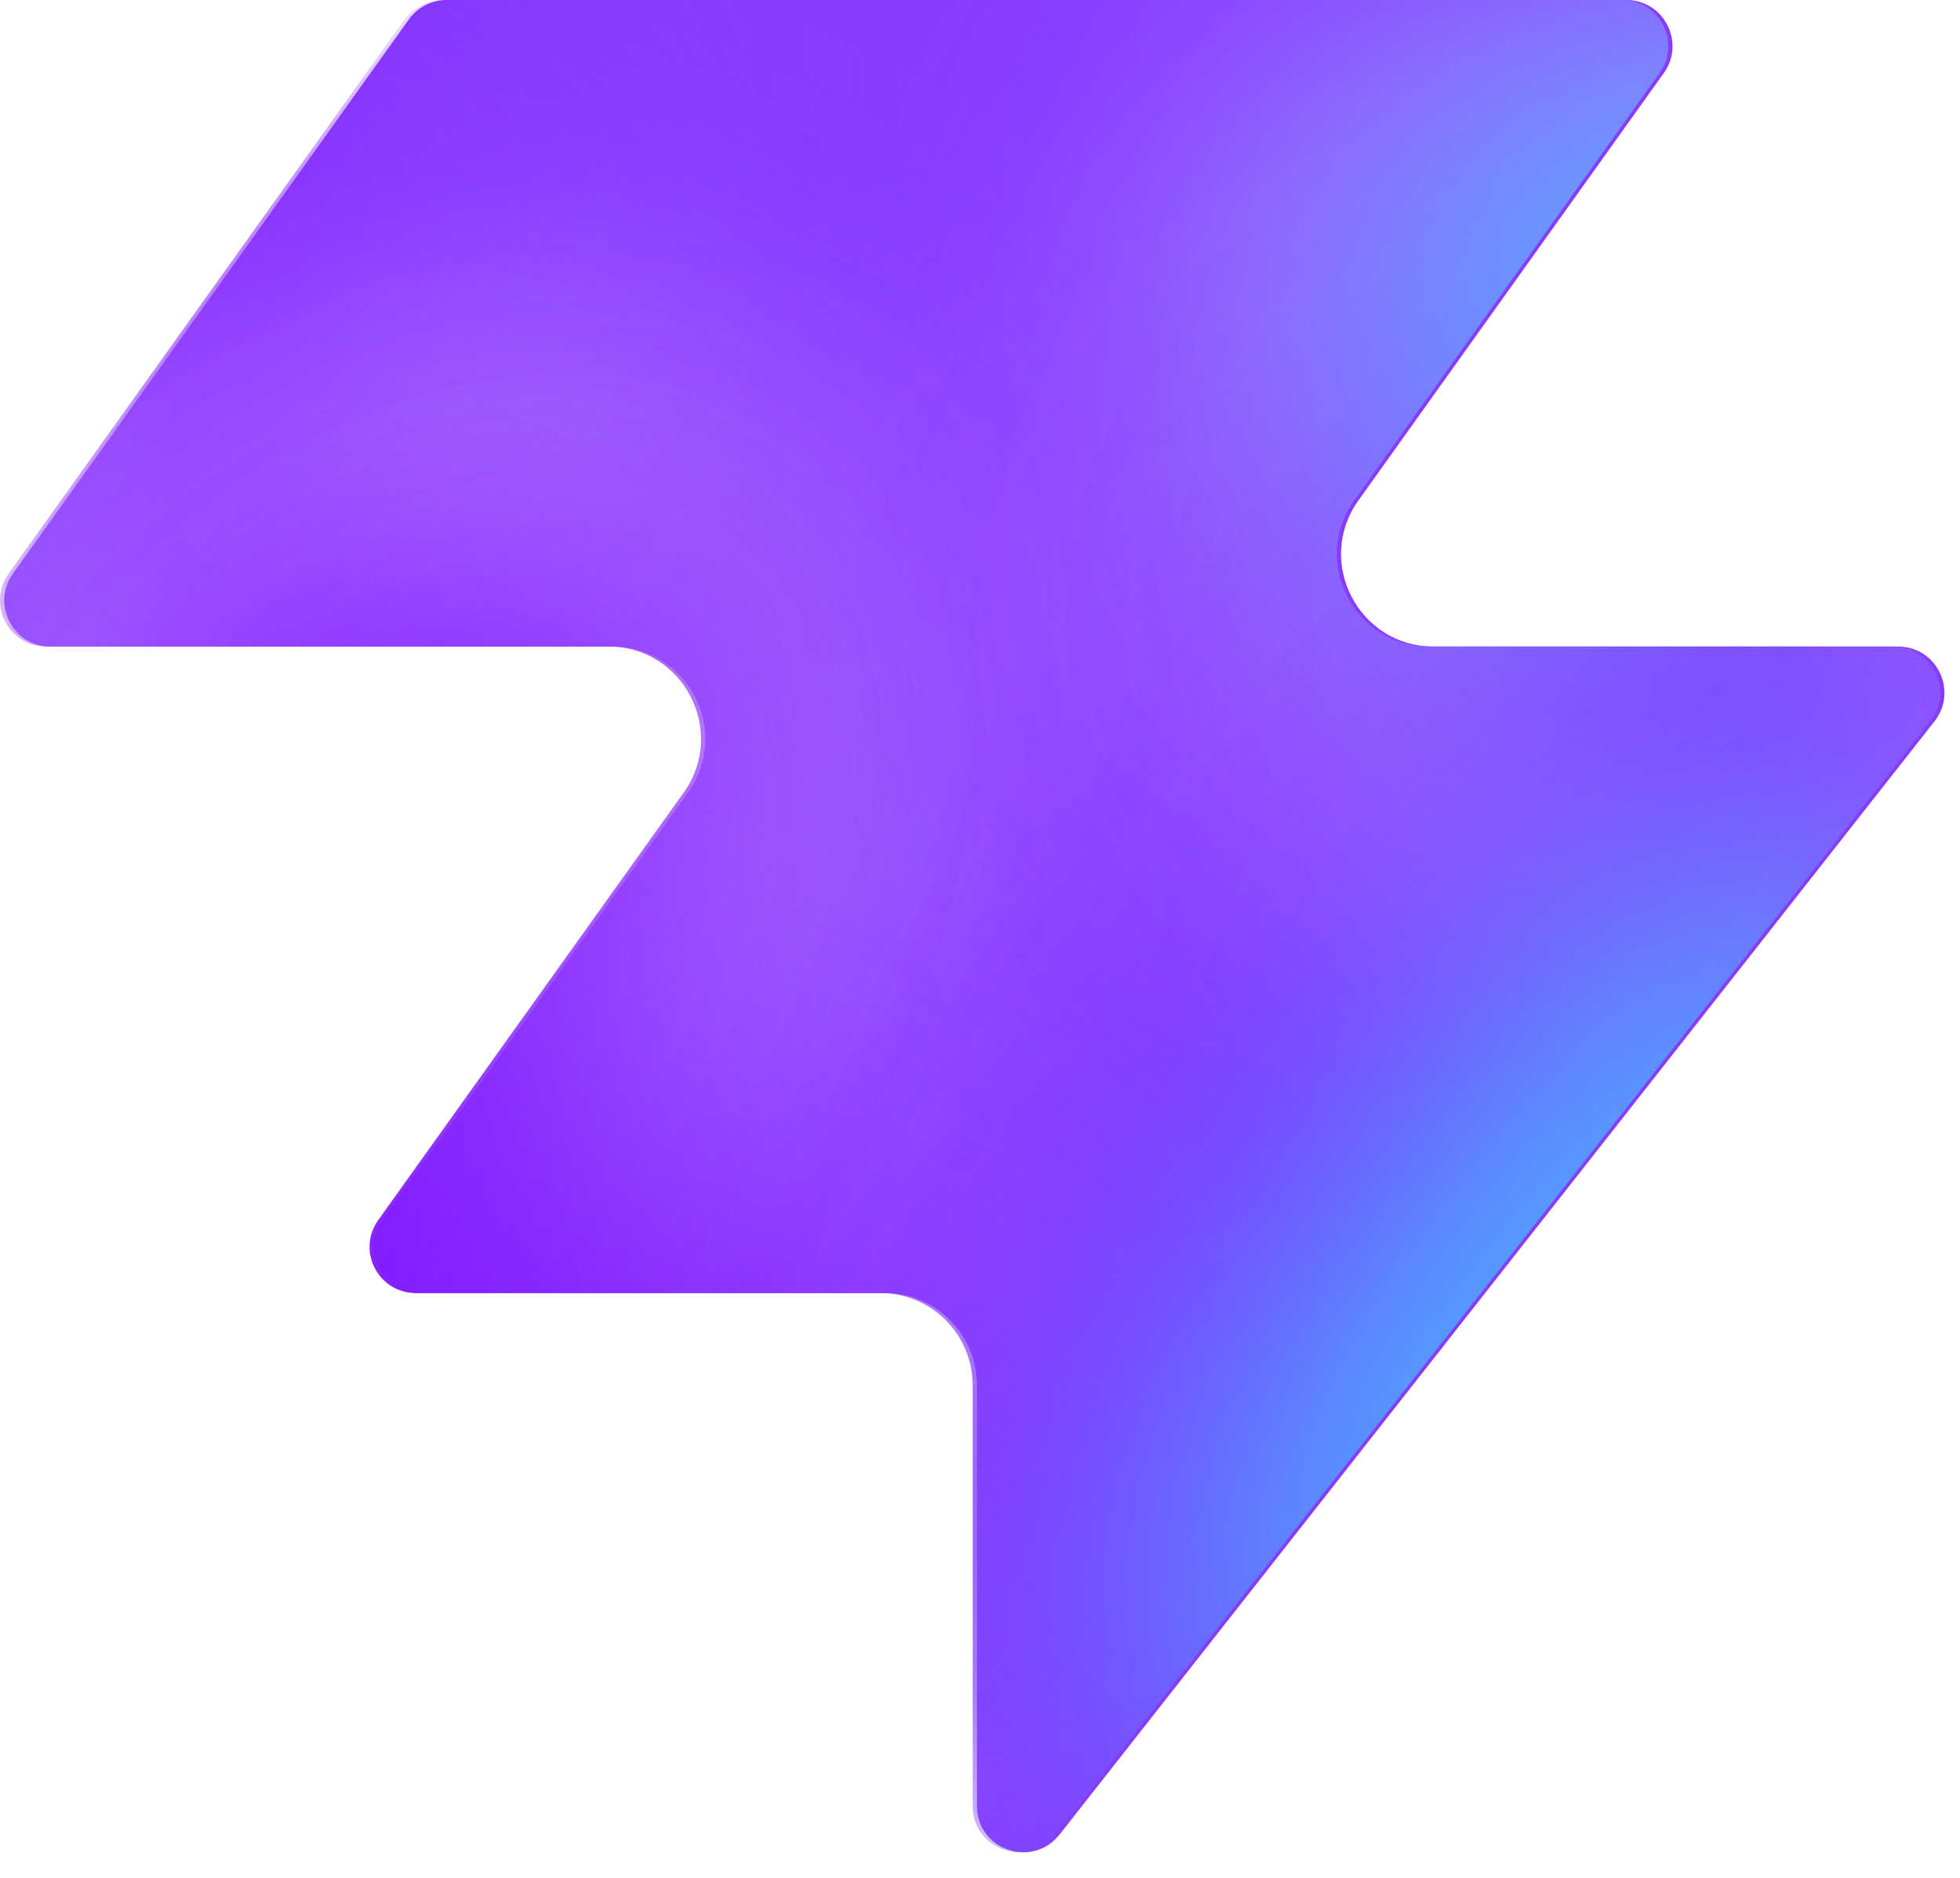
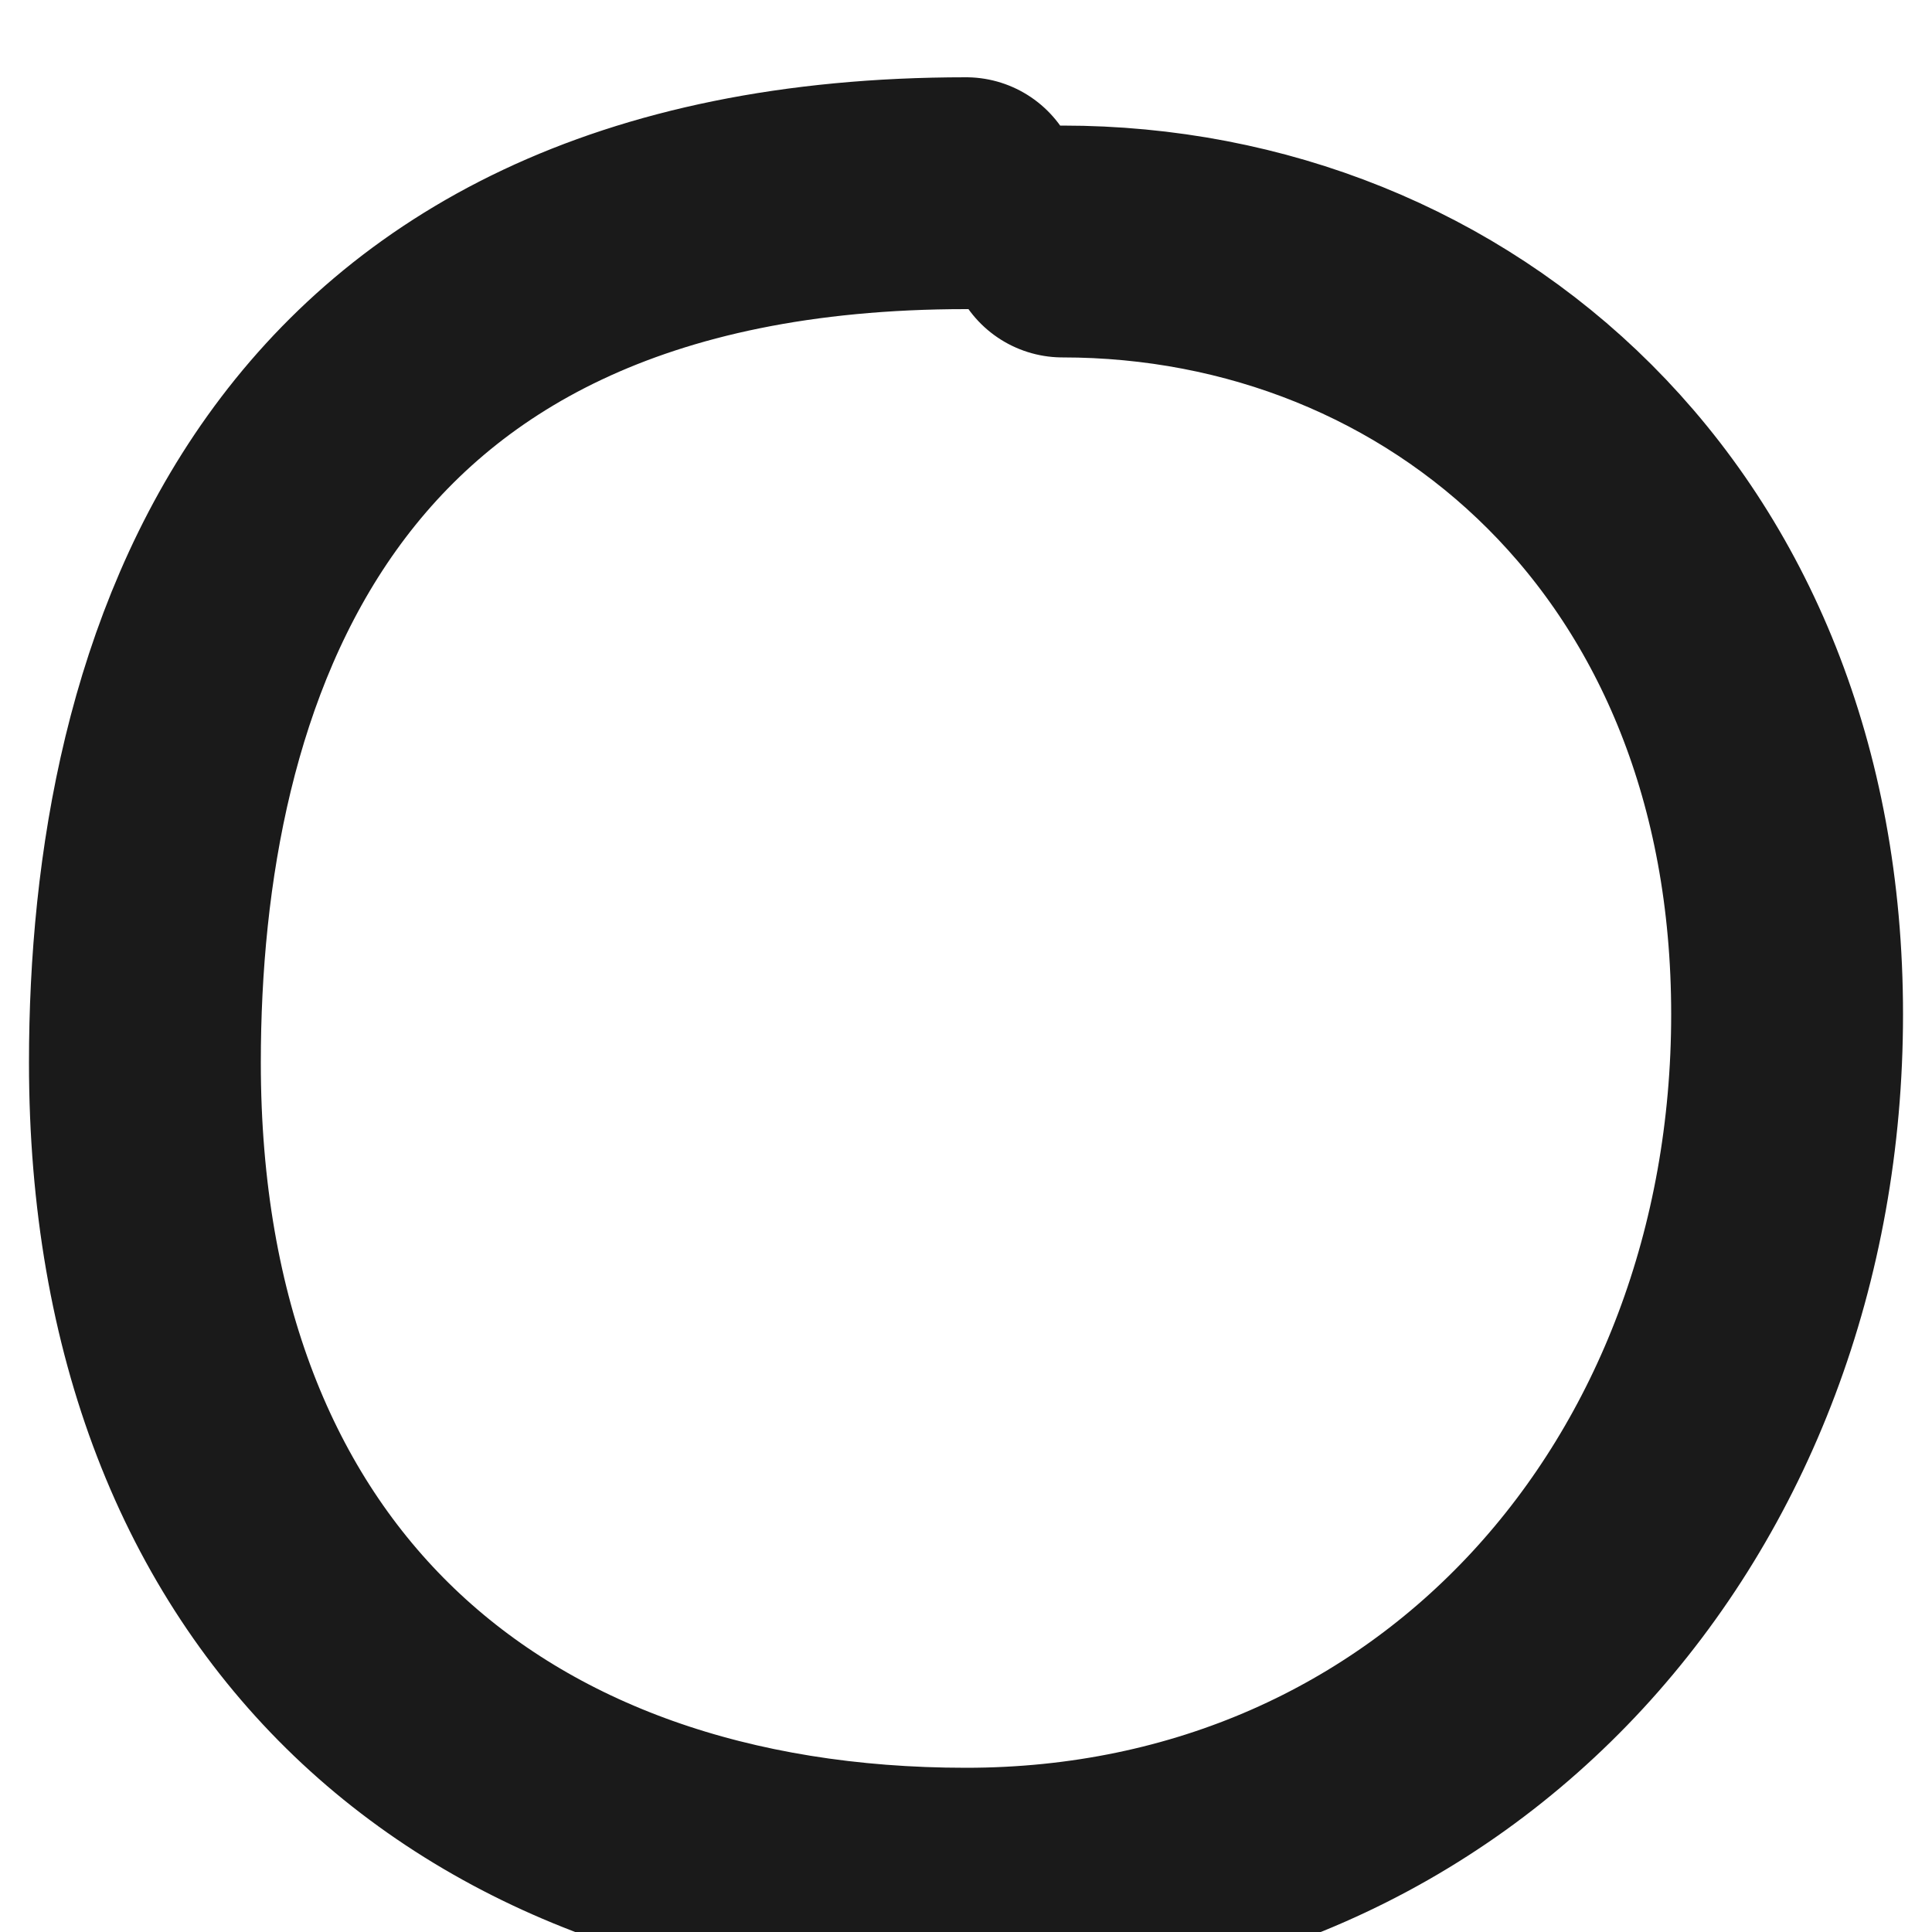
- <svg xmlns="http://www.w3.org/2000/svg" width="48" height="46" fill="none" viewBox="0 0 48 46">
-   <path fill="#863bff" d="M25.946 44.938c-.664.845-2.021.375-2.021-.698V33.937a2.26 2.26 0 0 0-2.262-2.262H10.287c-.92 0-1.456-1.04-.92-1.788l7.48-10.471c1.07-1.497 0-3.578-1.842-3.578H1.237c-.92 0-1.456-1.04-.92-1.788L10.013.474c.214-.297.556-.474.92-.474h28.894c.92 0 1.456 1.04.92 1.788l-7.48 10.471c-1.07 1.498 0 3.579 1.842 3.579h11.377c.943 0 1.473 1.088.89 1.83L25.947 44.94z" style="fill:#863bff;fill:color(display-p3 .525 .23 1);fill-opacity:1" />
-   <mask id="a" width="48" height="46" x="0" y="0" maskUnits="userSpaceOnUse" style="mask-type:alpha">
-     <path fill="#000" d="M25.842 44.938c-.664.844-2.021.375-2.021-.698V33.937a2.26 2.26 0 0 0-2.262-2.262H10.183c-.92 0-1.456-1.04-.92-1.788l7.48-10.471c1.07-1.498 0-3.579-1.842-3.579H1.133c-.92 0-1.456-1.04-.92-1.787L9.91.473c.214-.297.556-.474.92-.474h28.894c.92 0 1.456 1.04.92 1.788l-7.48 10.471c-1.07 1.498 0 3.578 1.842 3.578h11.377c.943 0 1.473 1.088.89 1.832L25.843 44.94z" style="fill:#000;fill-opacity:1" />
-   </mask>
-   <g mask="url(#a)">
-     <g filter="url(#b)">
-       <ellipse cx="5.508" cy="14.704" fill="#ede6ff" rx="5.508" ry="14.704" style="fill:#ede6ff;fill:color(display-p3 .927 .903 1);fill-opacity:1" transform="matrix(.00324 1 1 -.00324 -4.47 31.516)" />
-     </g>
-     <g filter="url(#c)">
-       <ellipse cx="10.399" cy="29.851" fill="#ede6ff" rx="10.399" ry="29.851" style="fill:#ede6ff;fill:color(display-p3 .927 .903 1);fill-opacity:1" transform="matrix(.00324 1 1 -.00324 -39.328 7.883)" />
-     </g>
-     <g filter="url(#d)">
-       <ellipse cx="5.508" cy="30.487" fill="#7e14ff" rx="5.508" ry="30.487" style="fill:#7e14ff;fill:color(display-p3 .492 .077 1);fill-opacity:1" transform="rotate(89.814 -25.913 -14.639)scale(1 -1)" />
-     </g>
-     <g filter="url(#e)">
-       <ellipse cx="5.508" cy="30.599" fill="#7e14ff" rx="5.508" ry="30.599" style="fill:#7e14ff;fill:color(display-p3 .492 .077 1);fill-opacity:1" transform="rotate(89.814 -32.644 -3.334)scale(1 -1)" />
-     </g>
-     <g filter="url(#f)">
-       <ellipse cx="5.508" cy="30.599" fill="#7e14ff" rx="5.508" ry="30.599" style="fill:#7e14ff;fill:color(display-p3 .492 .077 1);fill-opacity:1" transform="matrix(.00324 1 1 -.00324 -34.34 30.47)" />
-     </g>
-     <g filter="url(#g)">
-       <ellipse cx="14.072" cy="22.078" fill="#ede6ff" rx="14.072" ry="22.078" style="fill:#ede6ff;fill:color(display-p3 .927 .903 1);fill-opacity:1" transform="rotate(93.35 24.506 48.493)scale(-1 1)" />
-     </g>
-     <g filter="url(#h)">
-       <ellipse cx="3.47" cy="21.501" fill="#7e14ff" rx="3.47" ry="21.501" style="fill:#7e14ff;fill:color(display-p3 .492 .077 1);fill-opacity:1" transform="rotate(89.009 28.708 47.59)scale(-1 1)" />
-     </g>
-     <g filter="url(#i)">
-       <ellipse cx="3.47" cy="21.501" fill="#7e14ff" rx="3.47" ry="21.501" style="fill:#7e14ff;fill:color(display-p3 .492 .077 1);fill-opacity:1" transform="rotate(89.009 28.708 47.59)scale(-1 1)" />
-     </g>
-     <g filter="url(#j)">
-       <ellipse cx=".387" cy="8.972" fill="#7e14ff" rx="4.407" ry="29.108" style="fill:#7e14ff;fill:color(display-p3 .492 .077 1);fill-opacity:1" transform="rotate(39.51 .387 8.972)" />
-     </g>
-     <g filter="url(#k)">
-       <ellipse cx="47.523" cy="-6.092" fill="#7e14ff" rx="4.407" ry="29.108" style="fill:#7e14ff;fill:color(display-p3 .492 .077 1);fill-opacity:1" transform="rotate(37.892 47.523 -6.092)" />
-     </g>
-     <g filter="url(#l)">
-       <ellipse cx="41.412" cy="6.333" fill="#47bfff" rx="5.971" ry="9.665" style="fill:#47bfff;fill:color(display-p3 .28 .748 1);fill-opacity:1" transform="rotate(37.892 41.412 6.333)" />
-     </g>
-     <g filter="url(#m)">
-       <ellipse cx="-1.879" cy="38.332" fill="#7e14ff" rx="4.407" ry="29.108" style="fill:#7e14ff;fill:color(display-p3 .492 .077 1);fill-opacity:1" transform="rotate(37.892 -1.88 38.332)" />
-     </g>
-     <g filter="url(#n)">
-       <ellipse cx="-1.879" cy="38.332" fill="#7e14ff" rx="4.407" ry="29.108" style="fill:#7e14ff;fill:color(display-p3 .492 .077 1);fill-opacity:1" transform="rotate(37.892 -1.88 38.332)" />
-     </g>
-     <g filter="url(#o)">
-       <ellipse cx="35.651" cy="29.907" fill="#7e14ff" rx="4.407" ry="29.108" style="fill:#7e14ff;fill:color(display-p3 .492 .077 1);fill-opacity:1" transform="rotate(37.892 35.651 29.907)" />
-     </g>
-     <g filter="url(#p)">
-       <ellipse cx="38.418" cy="32.4" fill="#47bfff" rx="5.971" ry="15.297" style="fill:#47bfff;fill:color(display-p3 .28 .748 1);fill-opacity:1" transform="rotate(37.892 38.418 32.4)" />
-     </g>
-   </g>
-   <defs>
-     <filter id="b" width="60.045" height="41.654" x="-19.77" y="16.149" color-interpolation-filters="sRGB" filterUnits="userSpaceOnUse">
-       <feFlood flood-opacity="0" result="BackgroundImageFix" />
-       <feBlend in="SourceGraphic" in2="BackgroundImageFix" result="shape" />
-       <feGaussianBlur result="effect1_foregroundBlur_2002_17158" stdDeviation="7.659" />
-     </filter>
-     <filter id="c" width="90.34" height="51.437" x="-54.613" y="-7.533" color-interpolation-filters="sRGB" filterUnits="userSpaceOnUse">
-       <feFlood flood-opacity="0" result="BackgroundImageFix" />
-       <feBlend in="SourceGraphic" in2="BackgroundImageFix" result="shape" />
-       <feGaussianBlur result="effect1_foregroundBlur_2002_17158" stdDeviation="7.659" />
-     </filter>
-     <filter id="d" width="79.355" height="29.4" x="-49.64" y="2.03" color-interpolation-filters="sRGB" filterUnits="userSpaceOnUse">
-       <feFlood flood-opacity="0" result="BackgroundImageFix" />
-       <feBlend in="SourceGraphic" in2="BackgroundImageFix" result="shape" />
-       <feGaussianBlur result="effect1_foregroundBlur_2002_17158" stdDeviation="4.596" />
-     </filter>
-     <filter id="e" width="79.579" height="29.4" x="-45.045" y="20.029" color-interpolation-filters="sRGB" filterUnits="userSpaceOnUse">
-       <feFlood flood-opacity="0" result="BackgroundImageFix" />
-       <feBlend in="SourceGraphic" in2="BackgroundImageFix" result="shape" />
-       <feGaussianBlur result="effect1_foregroundBlur_2002_17158" stdDeviation="4.596" />
-     </filter>
-     <filter id="f" width="79.579" height="29.4" x="-43.513" y="21.178" color-interpolation-filters="sRGB" filterUnits="userSpaceOnUse">
-       <feFlood flood-opacity="0" result="BackgroundImageFix" />
-       <feBlend in="SourceGraphic" in2="BackgroundImageFix" result="shape" />
-       <feGaussianBlur result="effect1_foregroundBlur_2002_17158" stdDeviation="4.596" />
-     </filter>
-     <filter id="g" width="74.749" height="58.852" x="15.756" y="-17.901" color-interpolation-filters="sRGB" filterUnits="userSpaceOnUse">
-       <feFlood flood-opacity="0" result="BackgroundImageFix" />
-       <feBlend in="SourceGraphic" in2="BackgroundImageFix" result="shape" />
-       <feGaussianBlur result="effect1_foregroundBlur_2002_17158" stdDeviation="7.659" />
-     </filter>
-     <filter id="h" width="61.377" height="25.362" x="23.548" y="2.284" color-interpolation-filters="sRGB" filterUnits="userSpaceOnUse">
-       <feFlood flood-opacity="0" result="BackgroundImageFix" />
-       <feBlend in="SourceGraphic" in2="BackgroundImageFix" result="shape" />
-       <feGaussianBlur result="effect1_foregroundBlur_2002_17158" stdDeviation="4.596" />
-     </filter>
-     <filter id="i" width="61.377" height="25.362" x="23.548" y="2.284" color-interpolation-filters="sRGB" filterUnits="userSpaceOnUse">
-       <feFlood flood-opacity="0" result="BackgroundImageFix" />
-       <feBlend in="SourceGraphic" in2="BackgroundImageFix" result="shape" />
-       <feGaussianBlur result="effect1_foregroundBlur_2002_17158" stdDeviation="4.596" />
-     </filter>
-     <filter id="j" width="56.045" height="63.649" x="-27.636" y="-22.853" color-interpolation-filters="sRGB" filterUnits="userSpaceOnUse">
-       <feFlood flood-opacity="0" result="BackgroundImageFix" />
-       <feBlend in="SourceGraphic" in2="BackgroundImageFix" result="shape" />
-       <feGaussianBlur result="effect1_foregroundBlur_2002_17158" stdDeviation="4.596" />
-     </filter>
-     <filter id="k" width="54.814" height="64.646" x="20.116" y="-38.415" color-interpolation-filters="sRGB" filterUnits="userSpaceOnUse">
-       <feFlood flood-opacity="0" result="BackgroundImageFix" />
-       <feBlend in="SourceGraphic" in2="BackgroundImageFix" result="shape" />
-       <feGaussianBlur result="effect1_foregroundBlur_2002_17158" stdDeviation="4.596" />
-     </filter>
-     <filter id="l" width="33.541" height="35.313" x="24.641" y="-11.323" color-interpolation-filters="sRGB" filterUnits="userSpaceOnUse">
-       <feFlood flood-opacity="0" result="BackgroundImageFix" />
-       <feBlend in="SourceGraphic" in2="BackgroundImageFix" result="shape" />
-       <feGaussianBlur result="effect1_foregroundBlur_2002_17158" stdDeviation="4.596" />
-     </filter>
-     <filter id="m" width="54.814" height="64.646" x="-29.286" y="6.009" color-interpolation-filters="sRGB" filterUnits="userSpaceOnUse">
-       <feFlood flood-opacity="0" result="BackgroundImageFix" />
-       <feBlend in="SourceGraphic" in2="BackgroundImageFix" result="shape" />
-       <feGaussianBlur result="effect1_foregroundBlur_2002_17158" stdDeviation="4.596" />
-     </filter>
-     <filter id="n" width="54.814" height="64.646" x="-29.286" y="6.009" color-interpolation-filters="sRGB" filterUnits="userSpaceOnUse">
-       <feFlood flood-opacity="0" result="BackgroundImageFix" />
-       <feBlend in="SourceGraphic" in2="BackgroundImageFix" result="shape" />
-       <feGaussianBlur result="effect1_foregroundBlur_2002_17158" stdDeviation="4.596" />
-     </filter>
-     <filter id="o" width="54.814" height="64.646" x="8.244" y="-2.416" color-interpolation-filters="sRGB" filterUnits="userSpaceOnUse">
-       <feFlood flood-opacity="0" result="BackgroundImageFix" />
-       <feBlend in="SourceGraphic" in2="BackgroundImageFix" result="shape" />
-       <feGaussianBlur result="effect1_foregroundBlur_2002_17158" stdDeviation="4.596" />
-     </filter>
-     <filter id="p" width="39.409" height="43.623" x="18.713" y="10.588" color-interpolation-filters="sRGB" filterUnits="userSpaceOnUse">
-       <feFlood flood-opacity="0" result="BackgroundImageFix" />
-       <feBlend in="SourceGraphic" in2="BackgroundImageFix" result="shape" />
-       <feGaussianBlur result="effect1_foregroundBlur_2002_17158" stdDeviation="4.596" />
-     </filter>
-   </defs>
+ <svg xmlns="http://www.w3.org/2000/svg" viewBox="0 0 200 200">
+   <path d="M100,20 C30,20 15,70 15,110 C15,165 50,195 100,195 C150,195 185,155 185,105 C185,55 150,25 110,25" fill="none" stroke="#1a1a1a" stroke-width="24" stroke-linecap="round" />
</svg>
